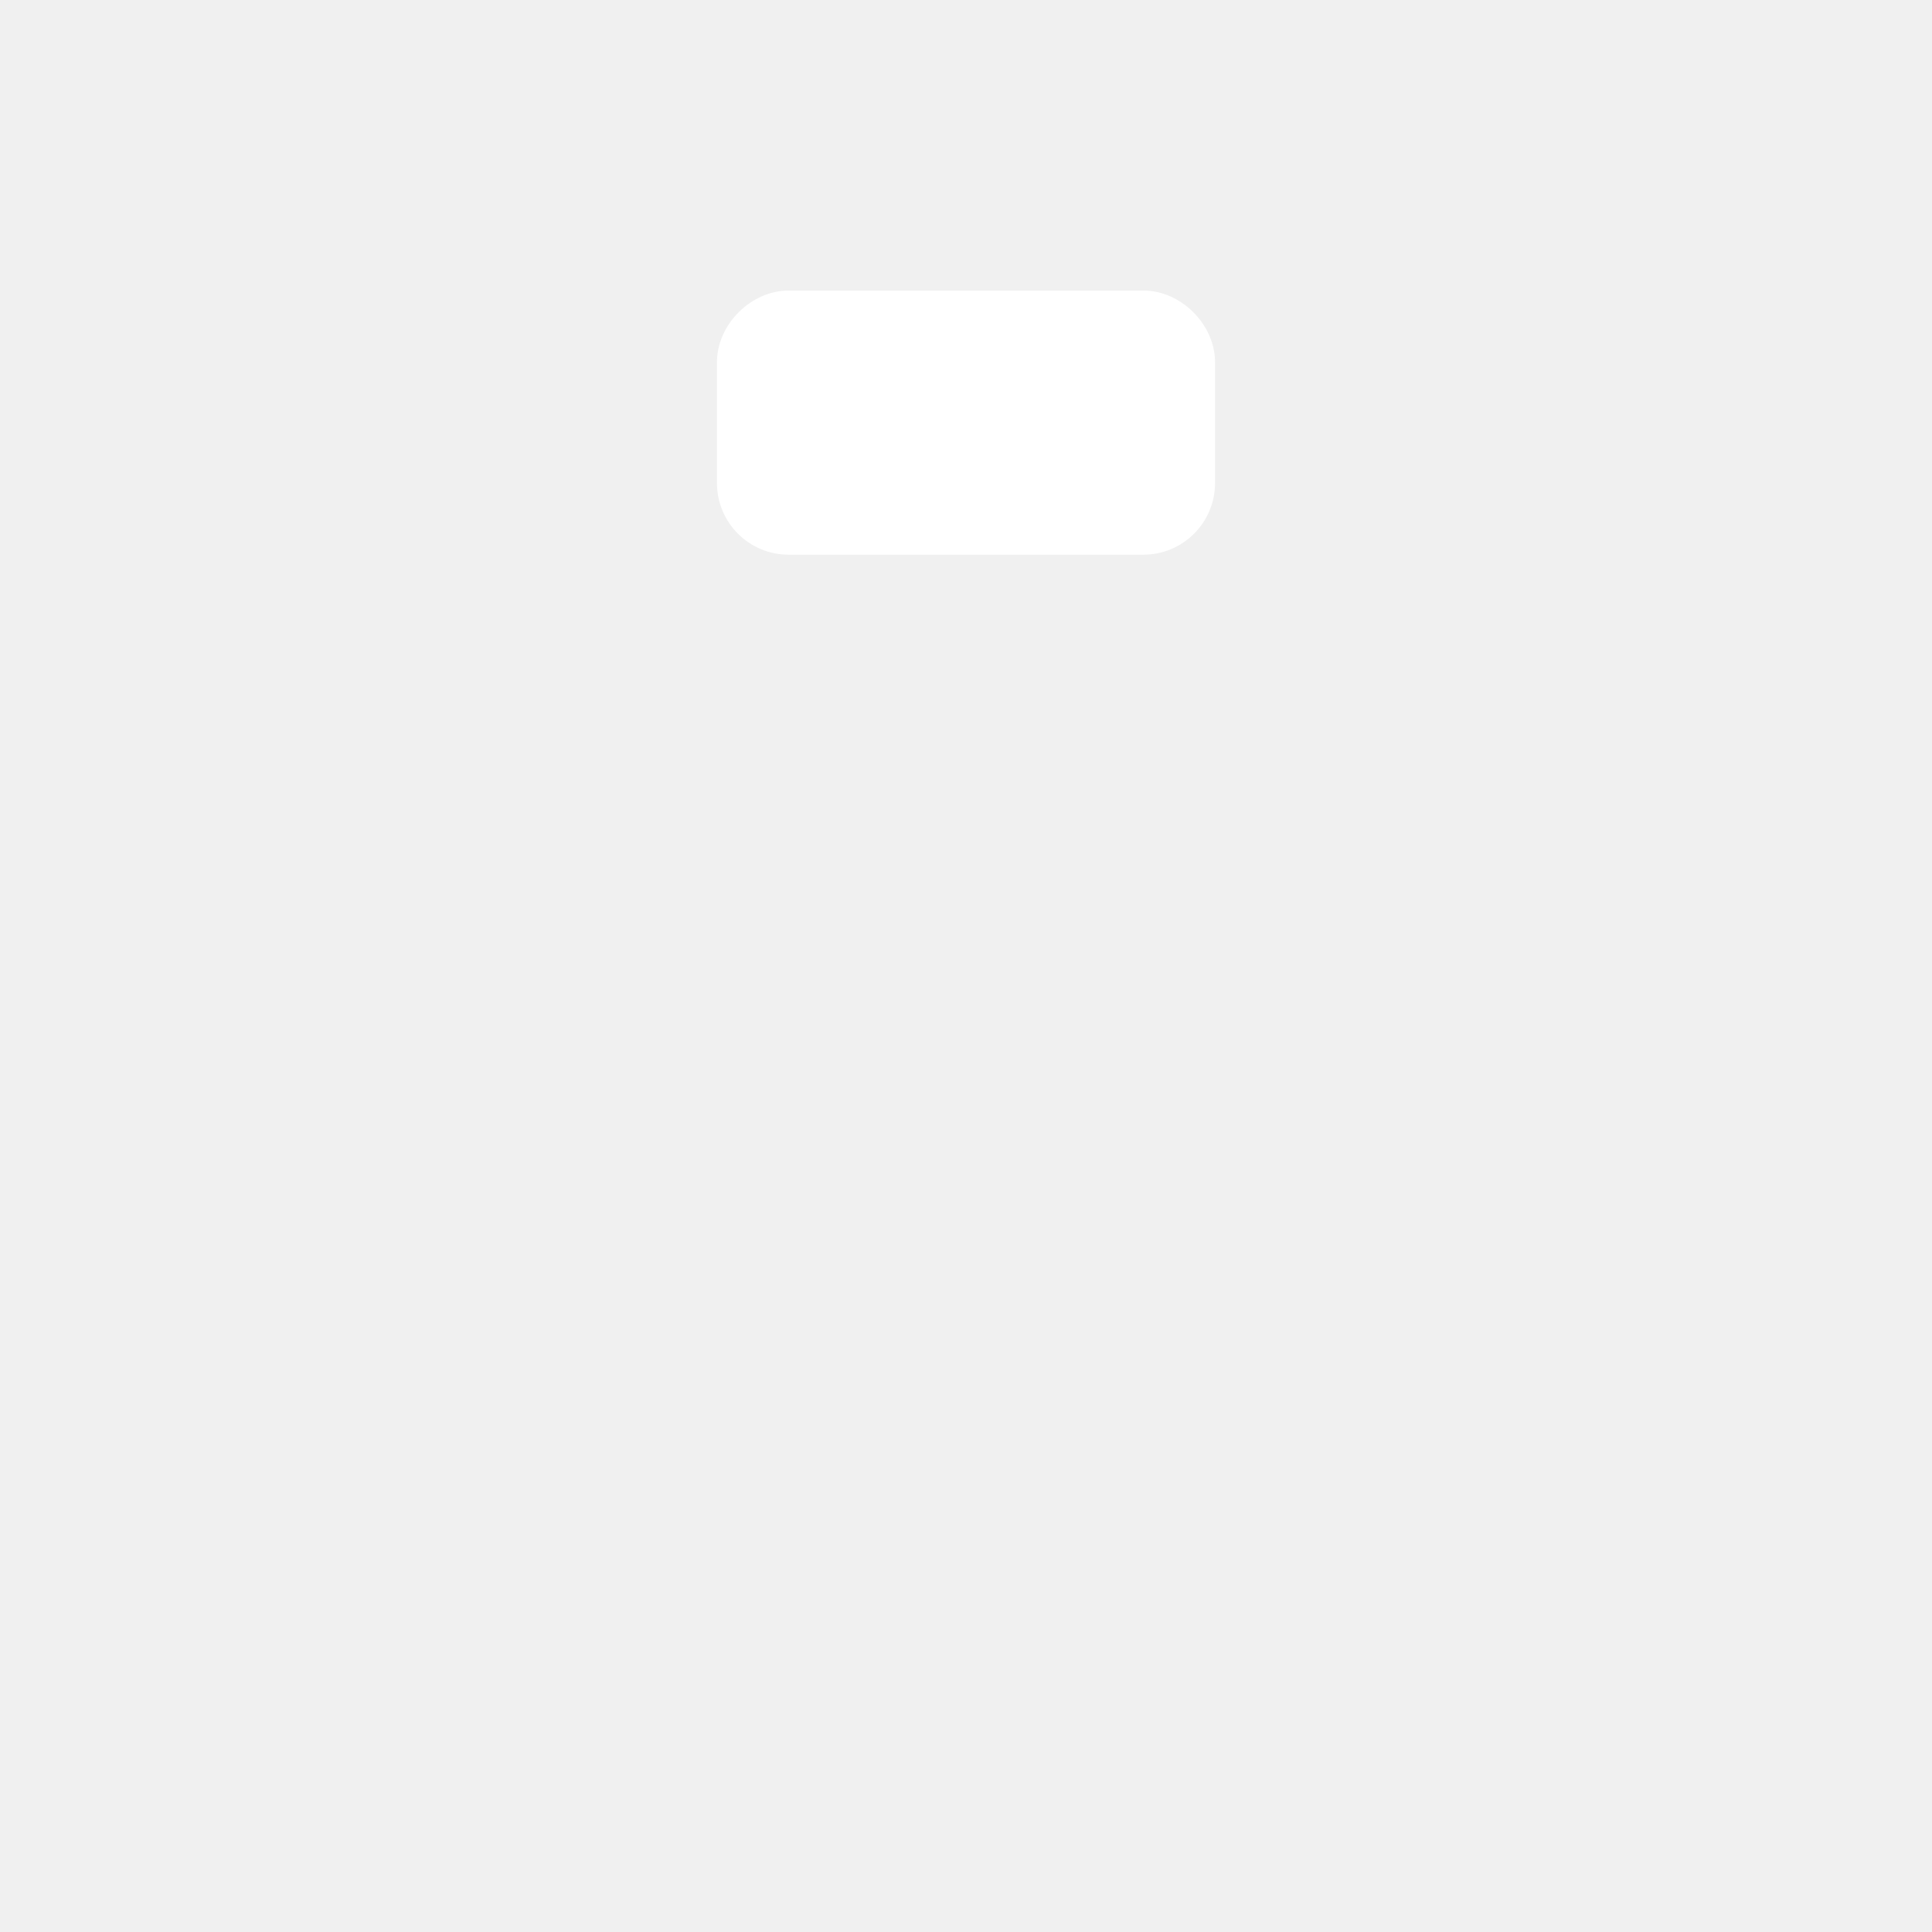
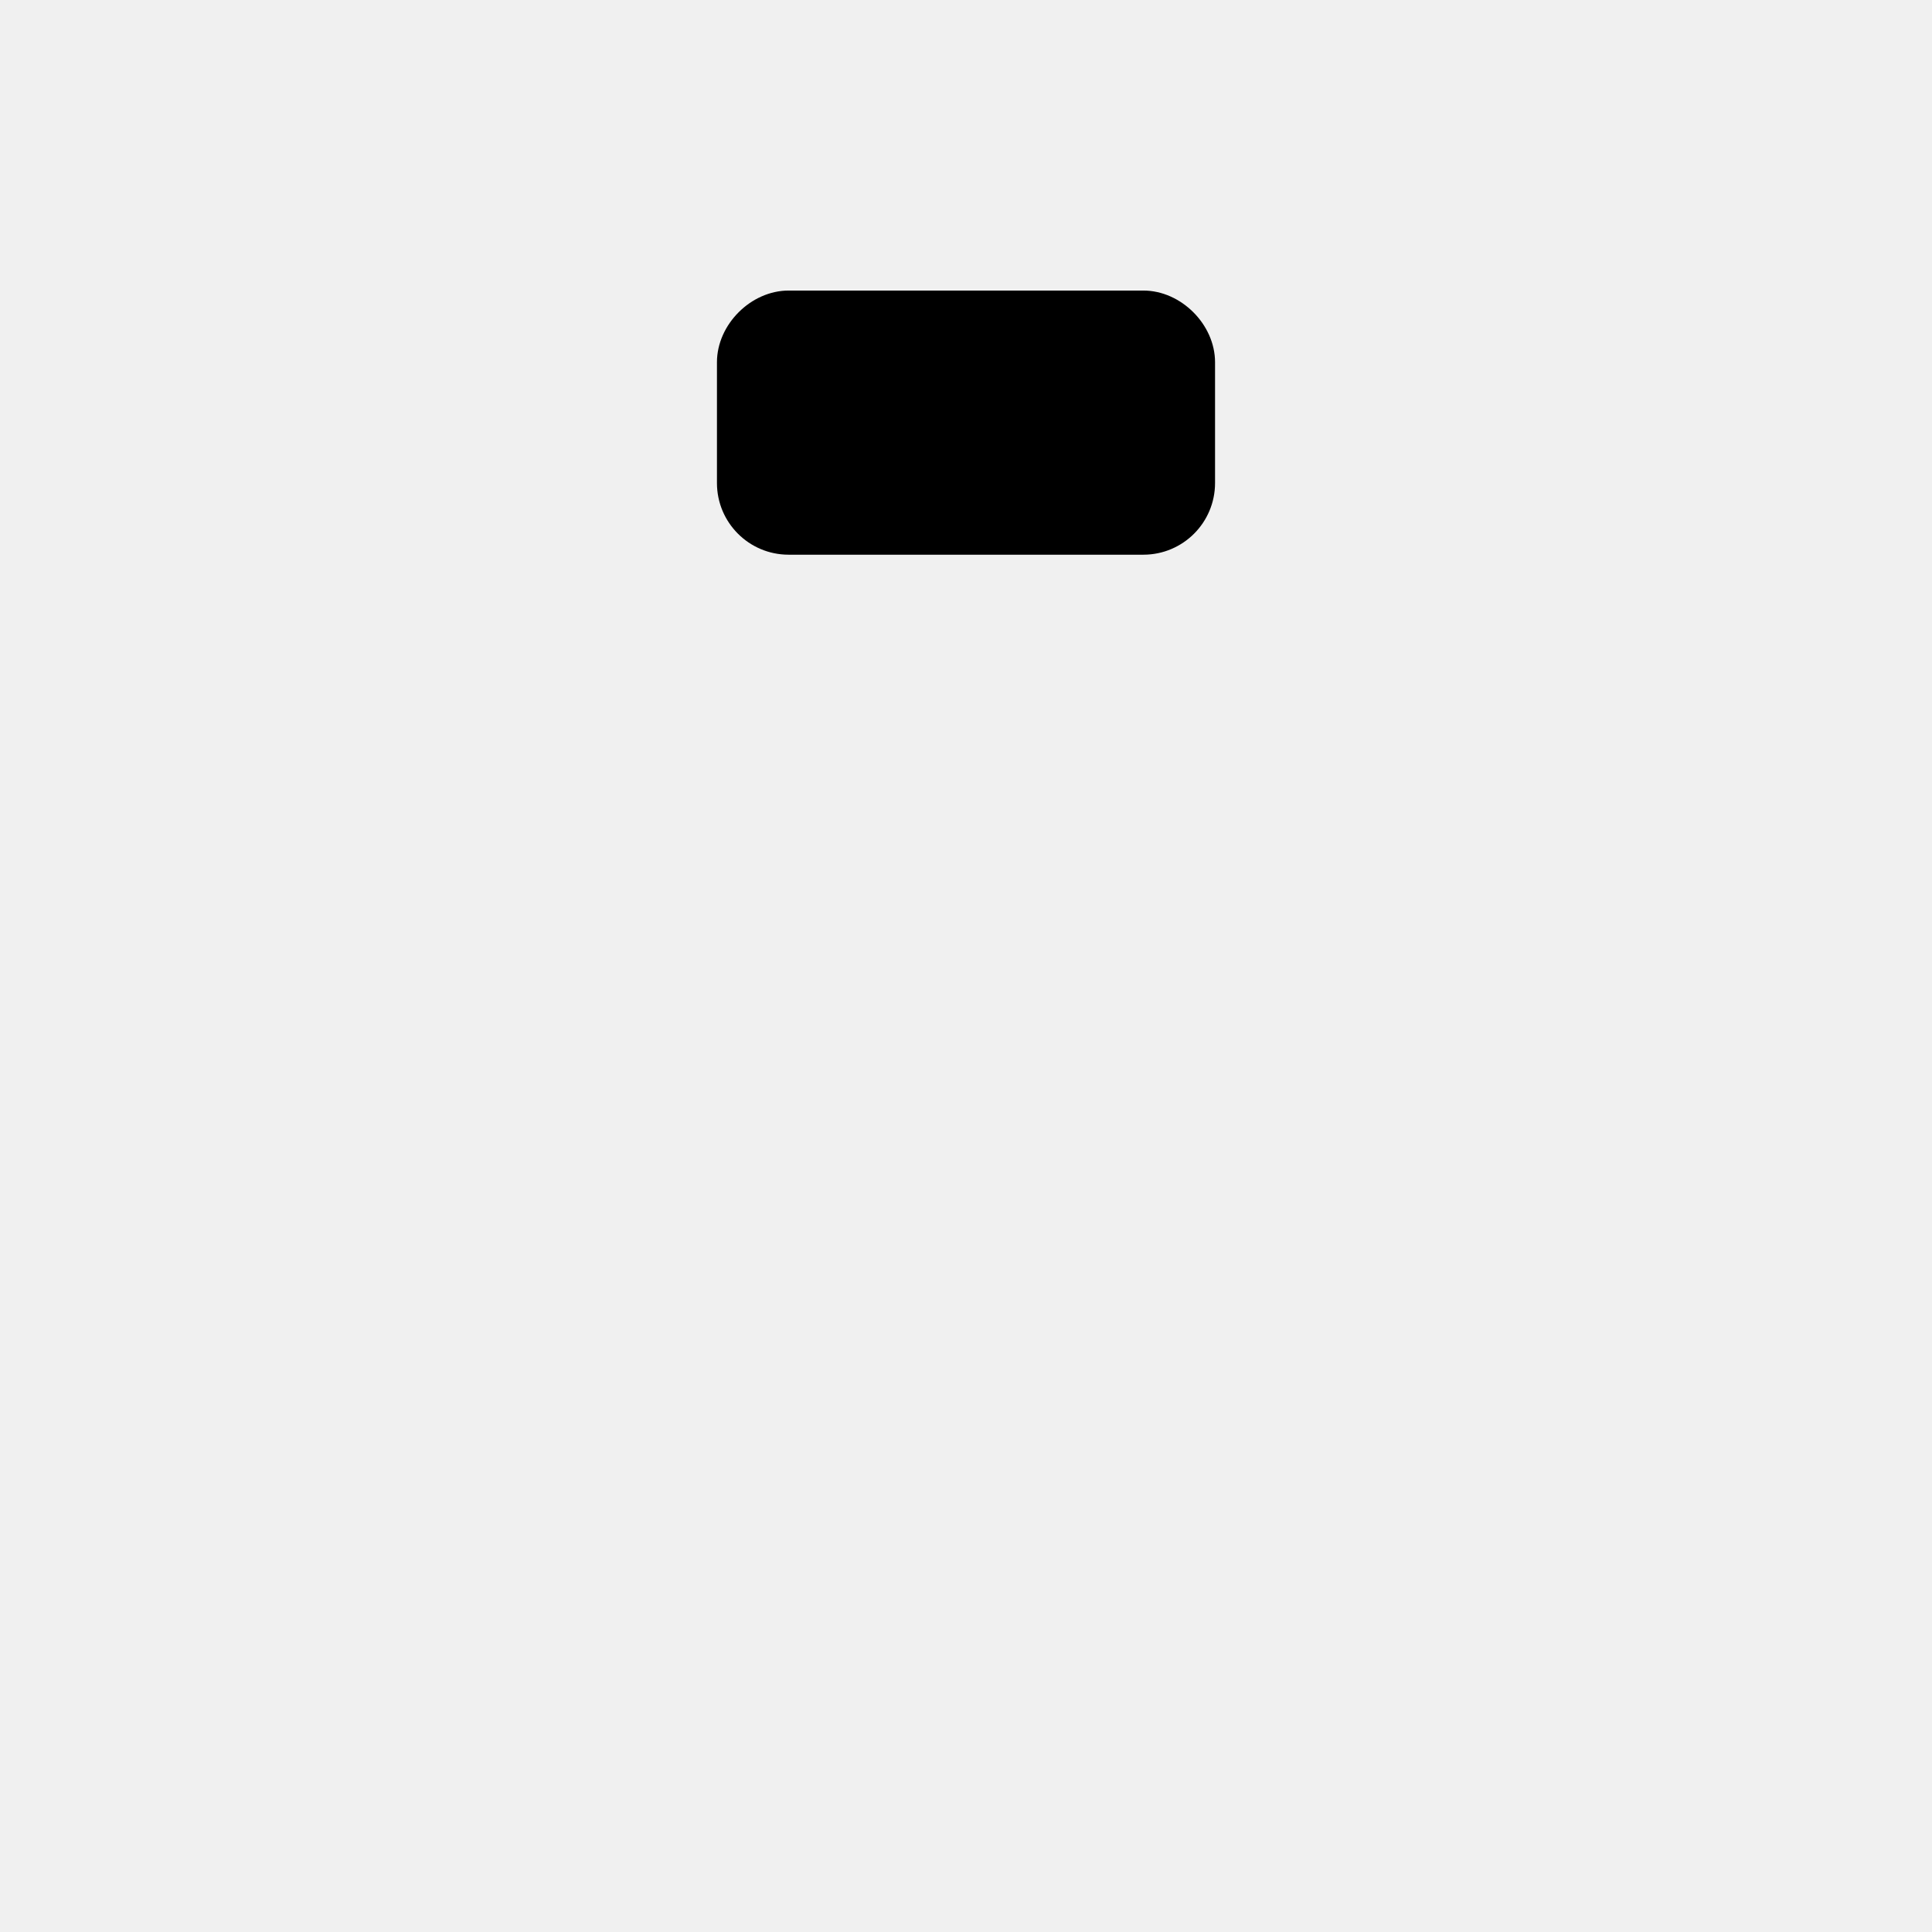
<svg xmlns="http://www.w3.org/2000/svg" width="1024" height="1024" viewBox="0 0 1024 1024">
-   <path d="M418 154H606C626 154 644 172 644 192V256C644 277 627 294 606 294H418C397 294 380 277 380 256V192C380 172 398 154 418 154Z" fill="white" />
+   <path d="M418 154H606C626 154 644 172 644 192V256C644 277 627 294 606 294H418C397 294 380 277 380 256V192C380 172 398 154 418 154Z" />
</svg>
